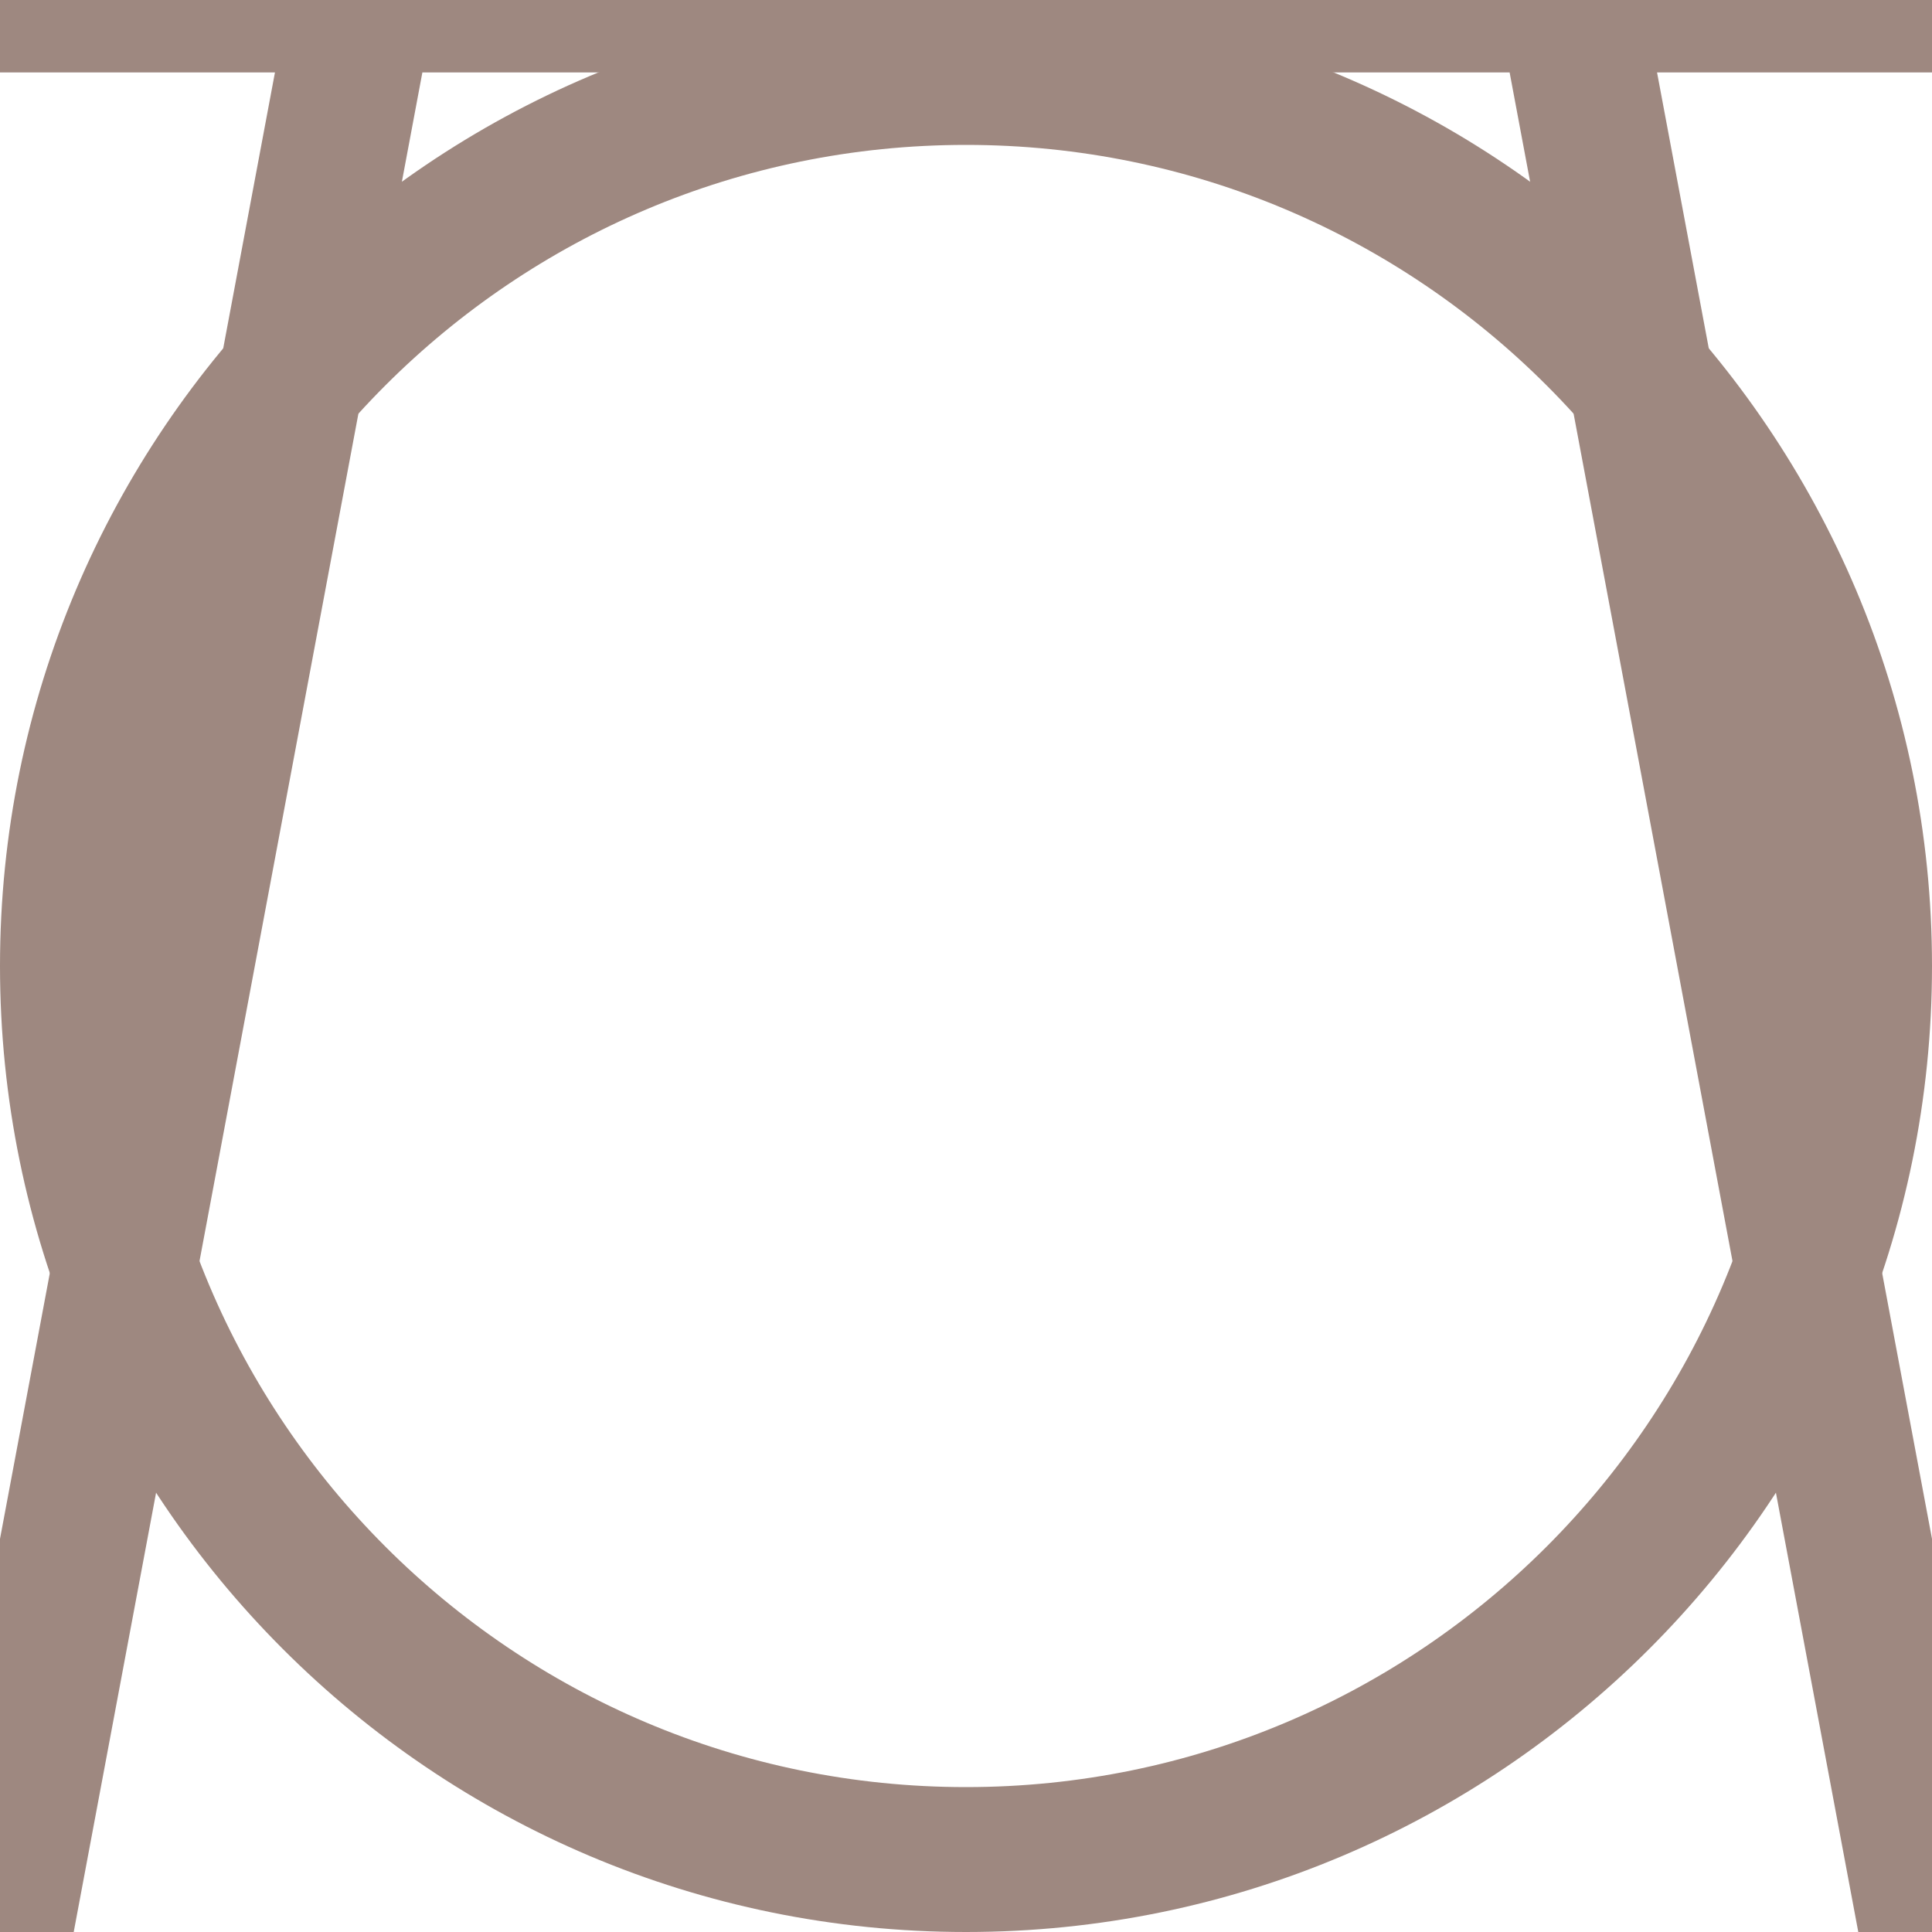
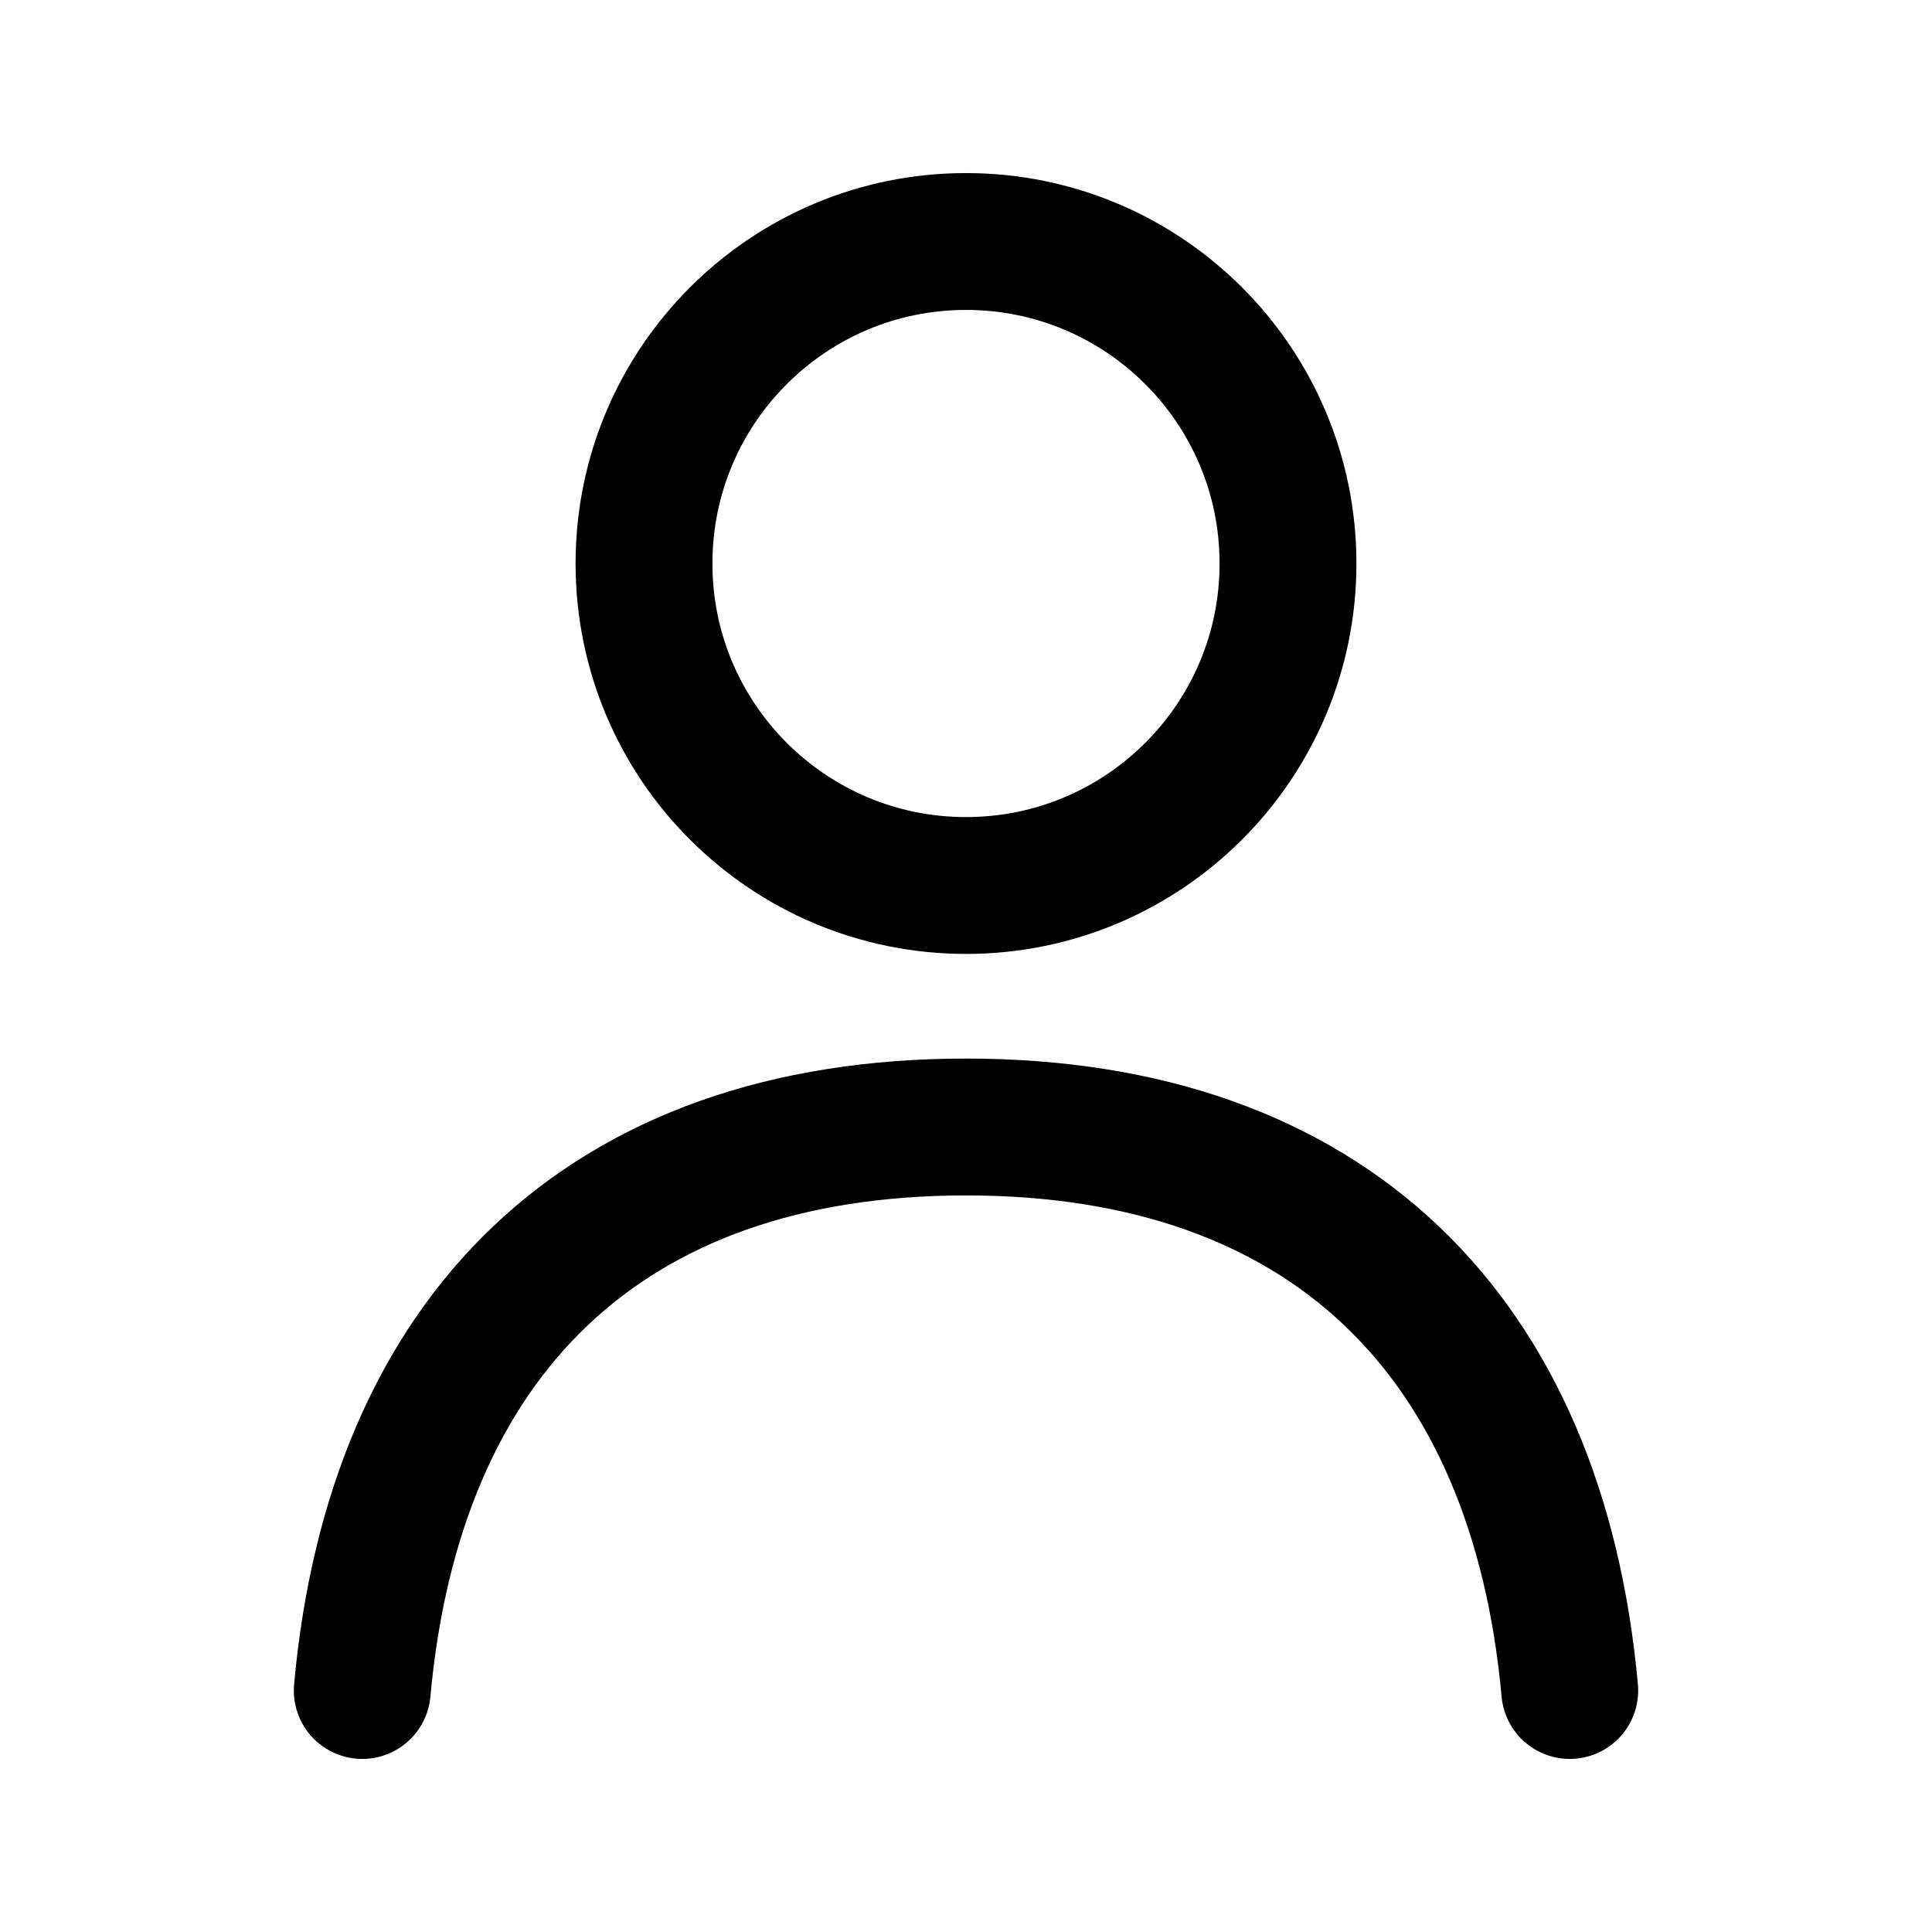
- <svg xmlns="http://www.w3.org/2000/svg" width="20" height="20" viewBox="0 0 20 20" fill="none">
-   <path d="M10 0.75C15.109 0.75 19.25 4.891 19.25 10C19.25 15.109 15.109 19.25 10 19.25C4.891 19.25 0.75 15.109 0.75 10C0.75 4.891 4.891 0.75 10 0.75Z" stroke="#9E8880" stroke-width="1.5" stroke-linecap="round" />
-   <path d="M0 20L3.75 0H16.25L20 20M0 0H20" stroke="#9E8880" stroke-width="1.5" stroke-linecap="round" />
+ <svg xmlns="http://www.w3.org/2000/svg" viewBox="0 0 24 24" fill="none" stroke="black" stroke-width="1.7" stroke-linecap="round" stroke-linejoin="round">
+   <circle cx="12" cy="7" r="4" />
+   <path d="M4.5 21c.4-4.4 3-7 7.5-7s7.1 2.6 7.5 7" />
</svg>
